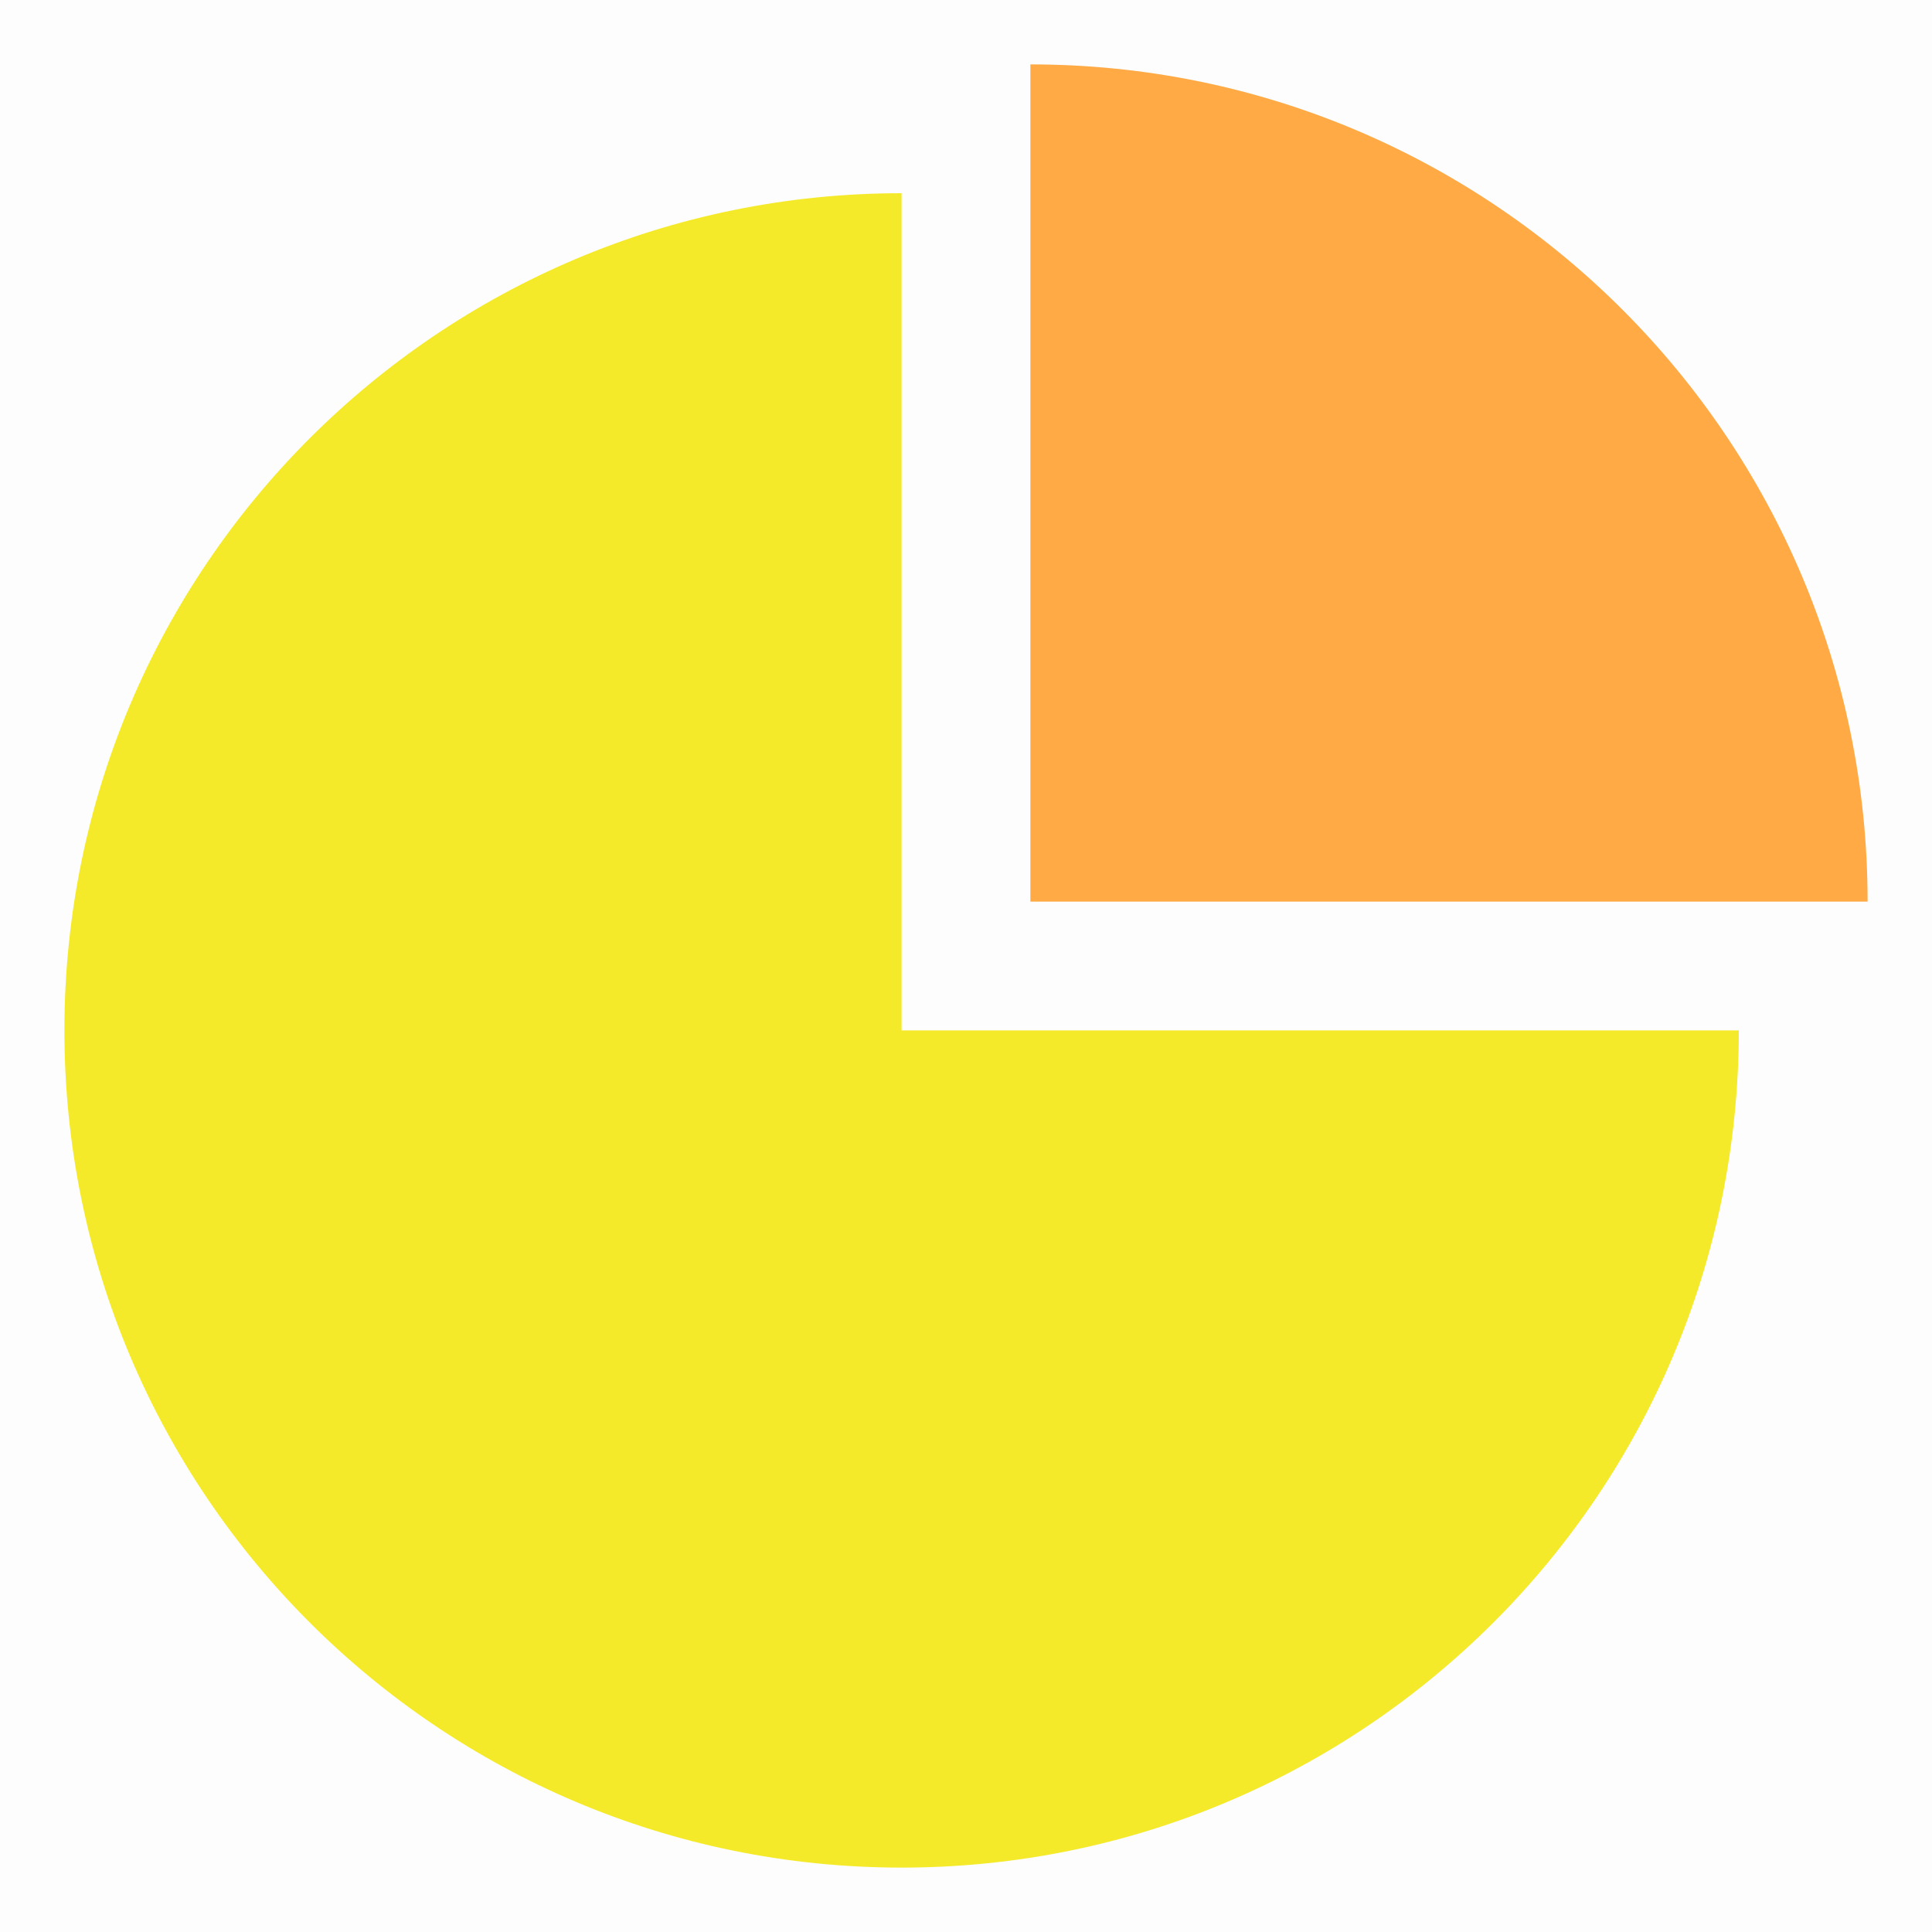
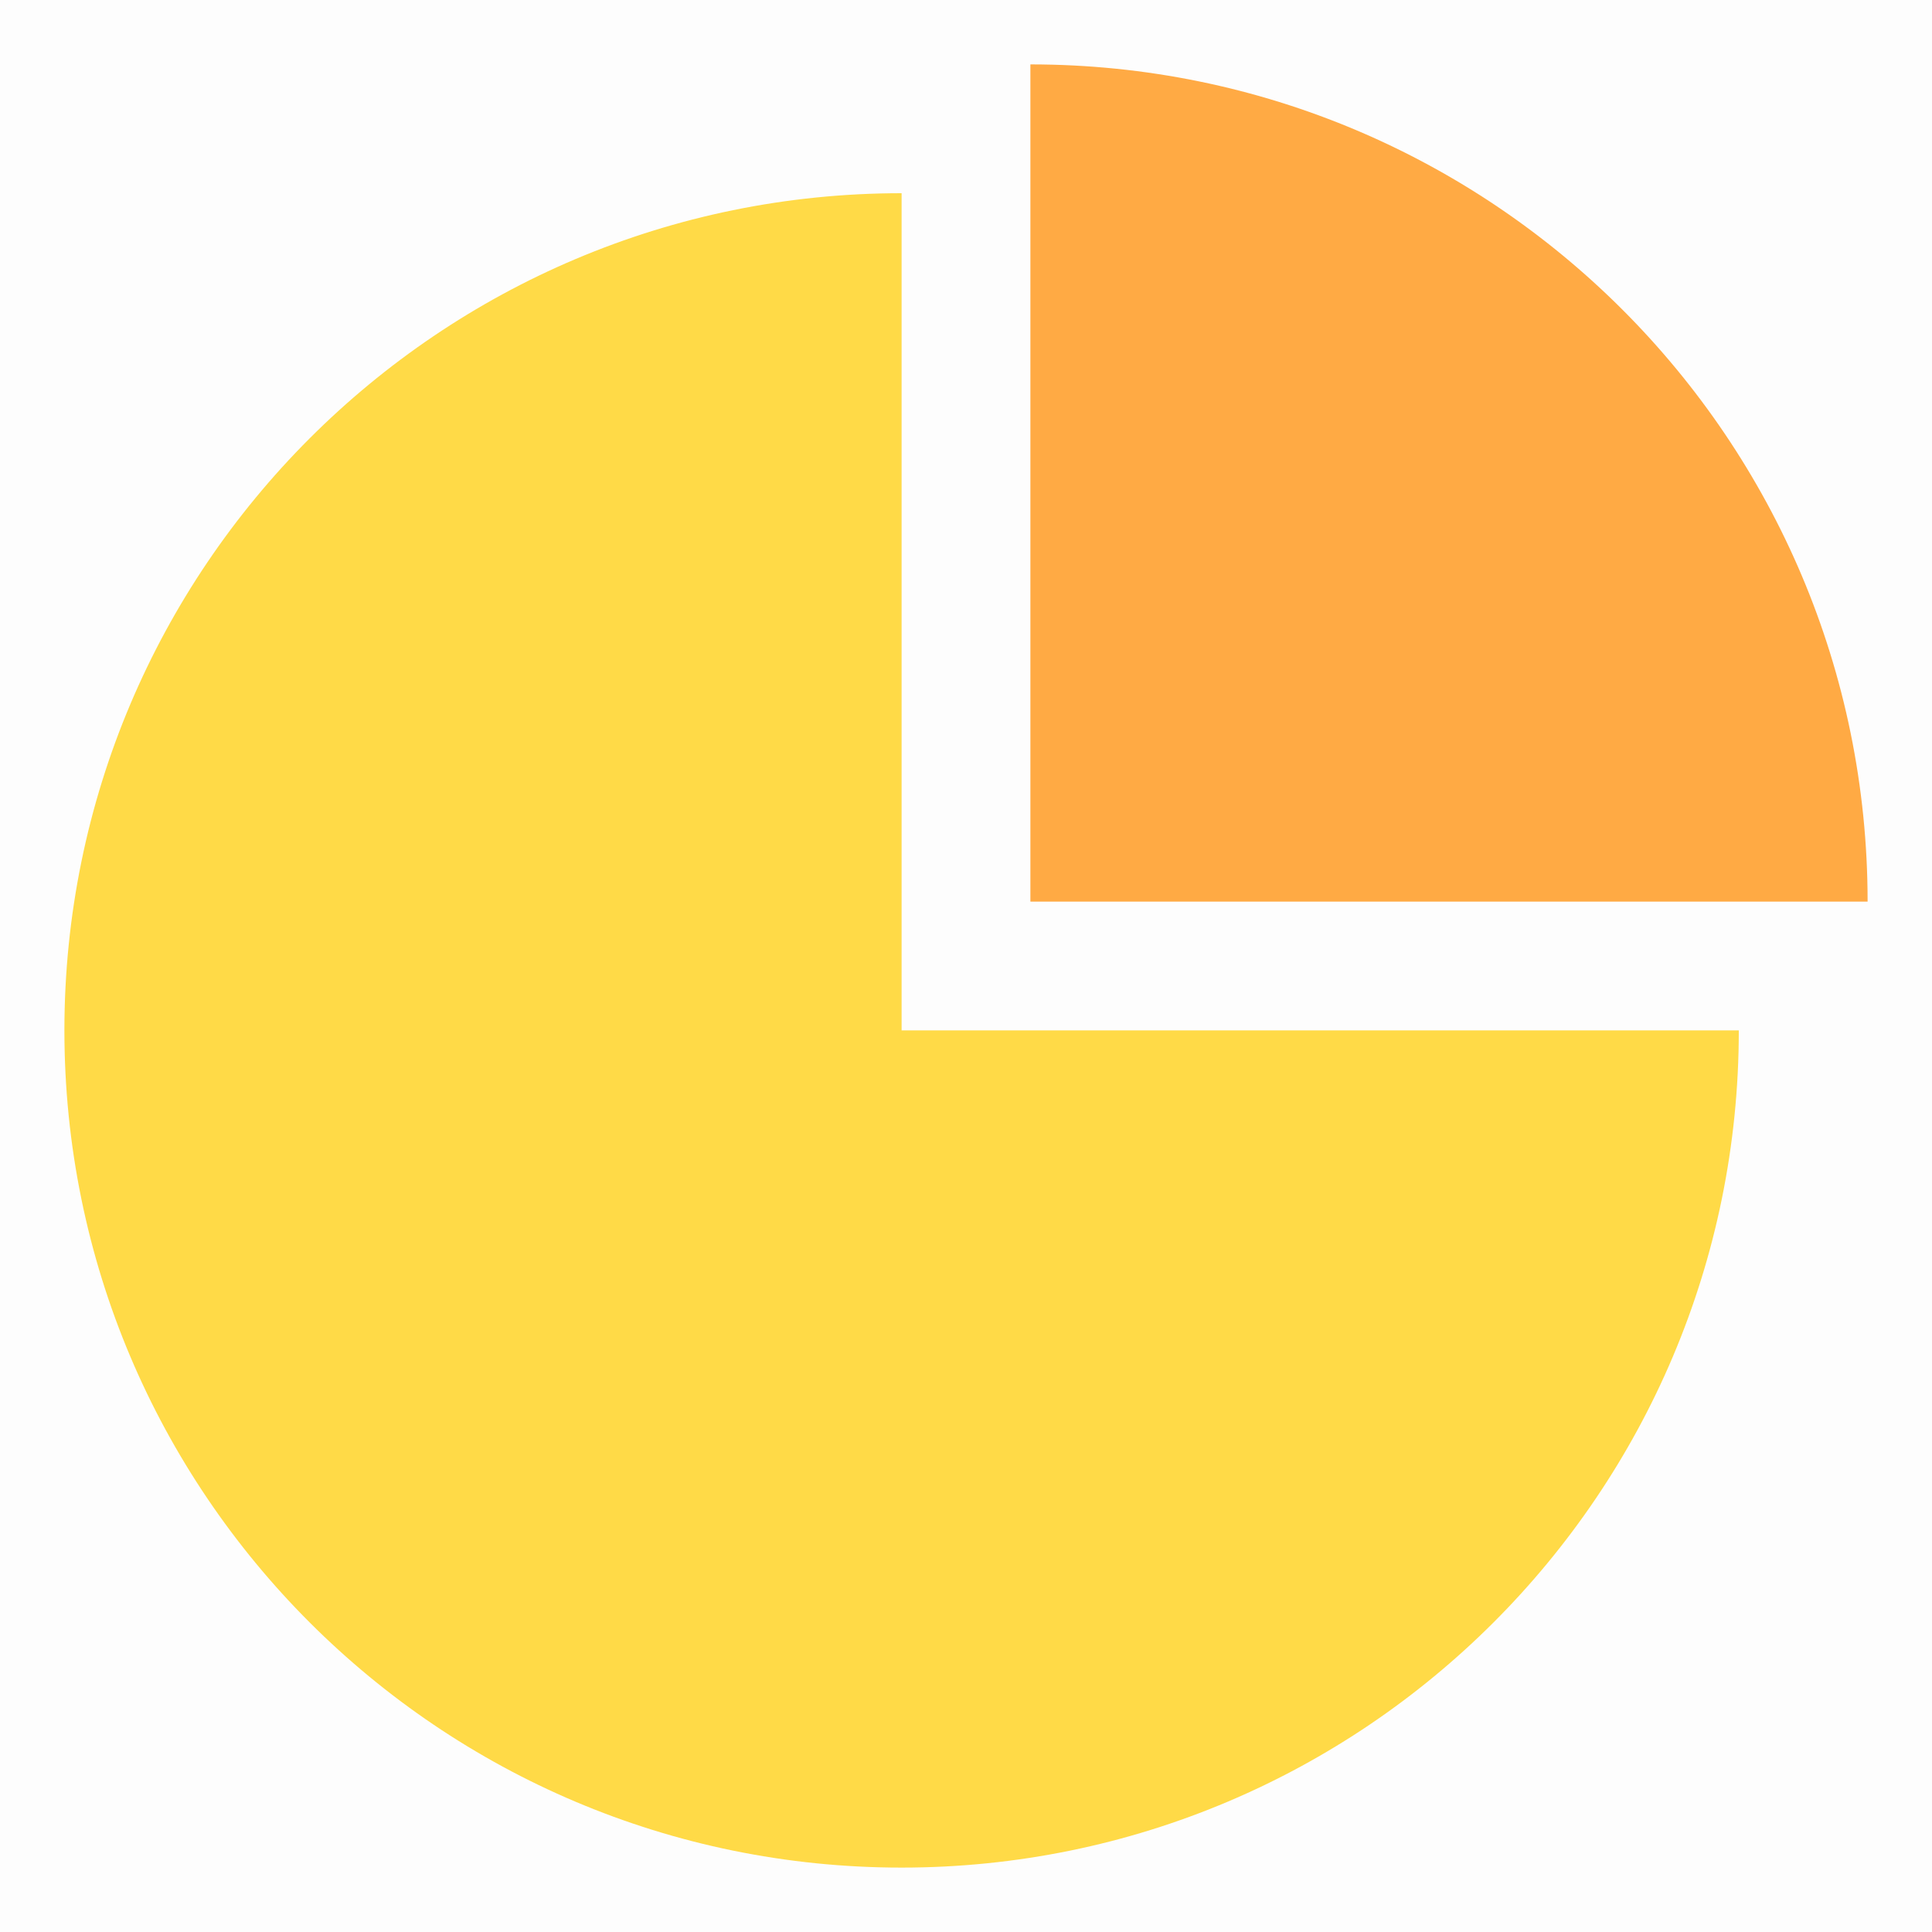
<svg xmlns="http://www.w3.org/2000/svg" t="1686504879794" class="icon" viewBox="0 0 1024 1024" version="1.1" p-id="10950" width="200" height="200">
  <path d="M0 0h1024v1024H0V0z" fill="#202425" opacity=".01" p-id="10951" />
-   <path d="M921.6 546.133A443.733 443.733 0 1 1 477.867 102.4v443.733h443.733z" fill="#f4ea2a" p-id="10952" data-spm-anchor-id="a313x.7781069.0.i10" class="selected" />
+   <path d="M921.6 546.133A443.733 443.733 0 1 1 477.867 102.4v443.733h443.733z" fill="#ffda47" p-id="10952" data-spm-anchor-id="a313x.7781069.0.i10" class="selected" />
  <path d="M989.867 477.867A443.733 443.733 0 0 0 546.133 34.133v443.733h443.733z" fill="#FFAA44" p-id="10953" data-spm-anchor-id="a313x.7781069.0.i11" class="selected" />
</svg>
